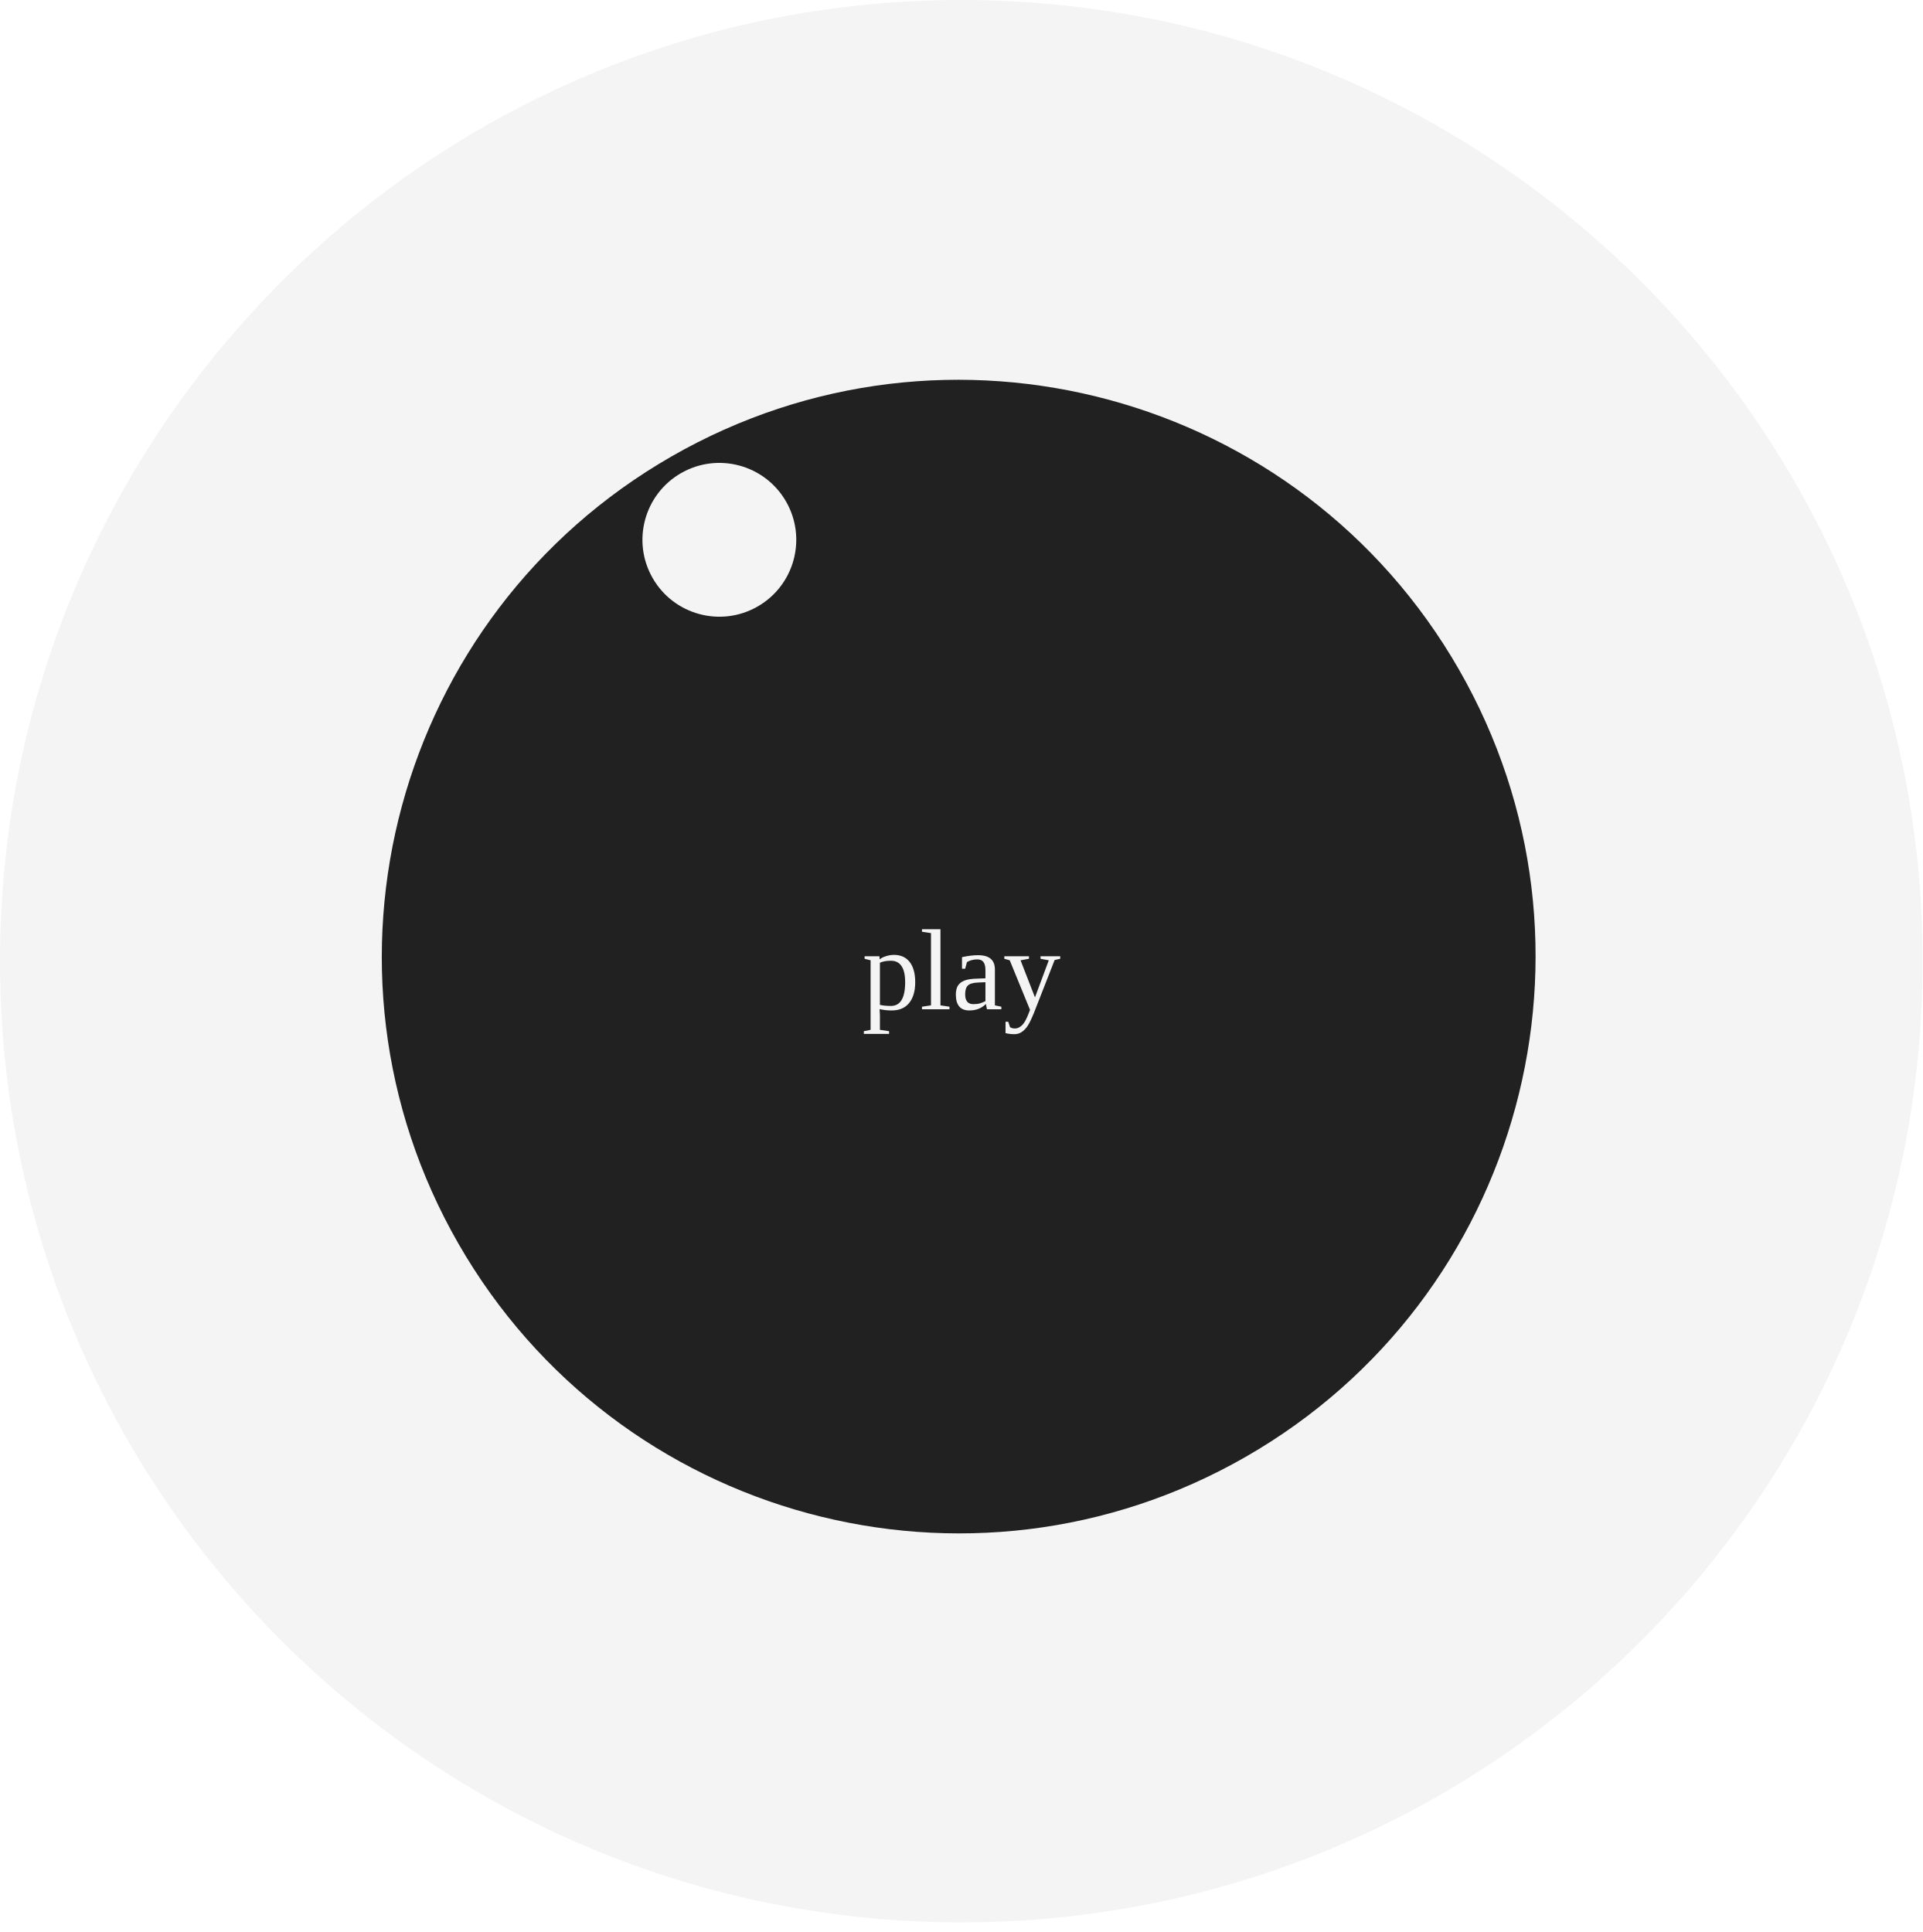
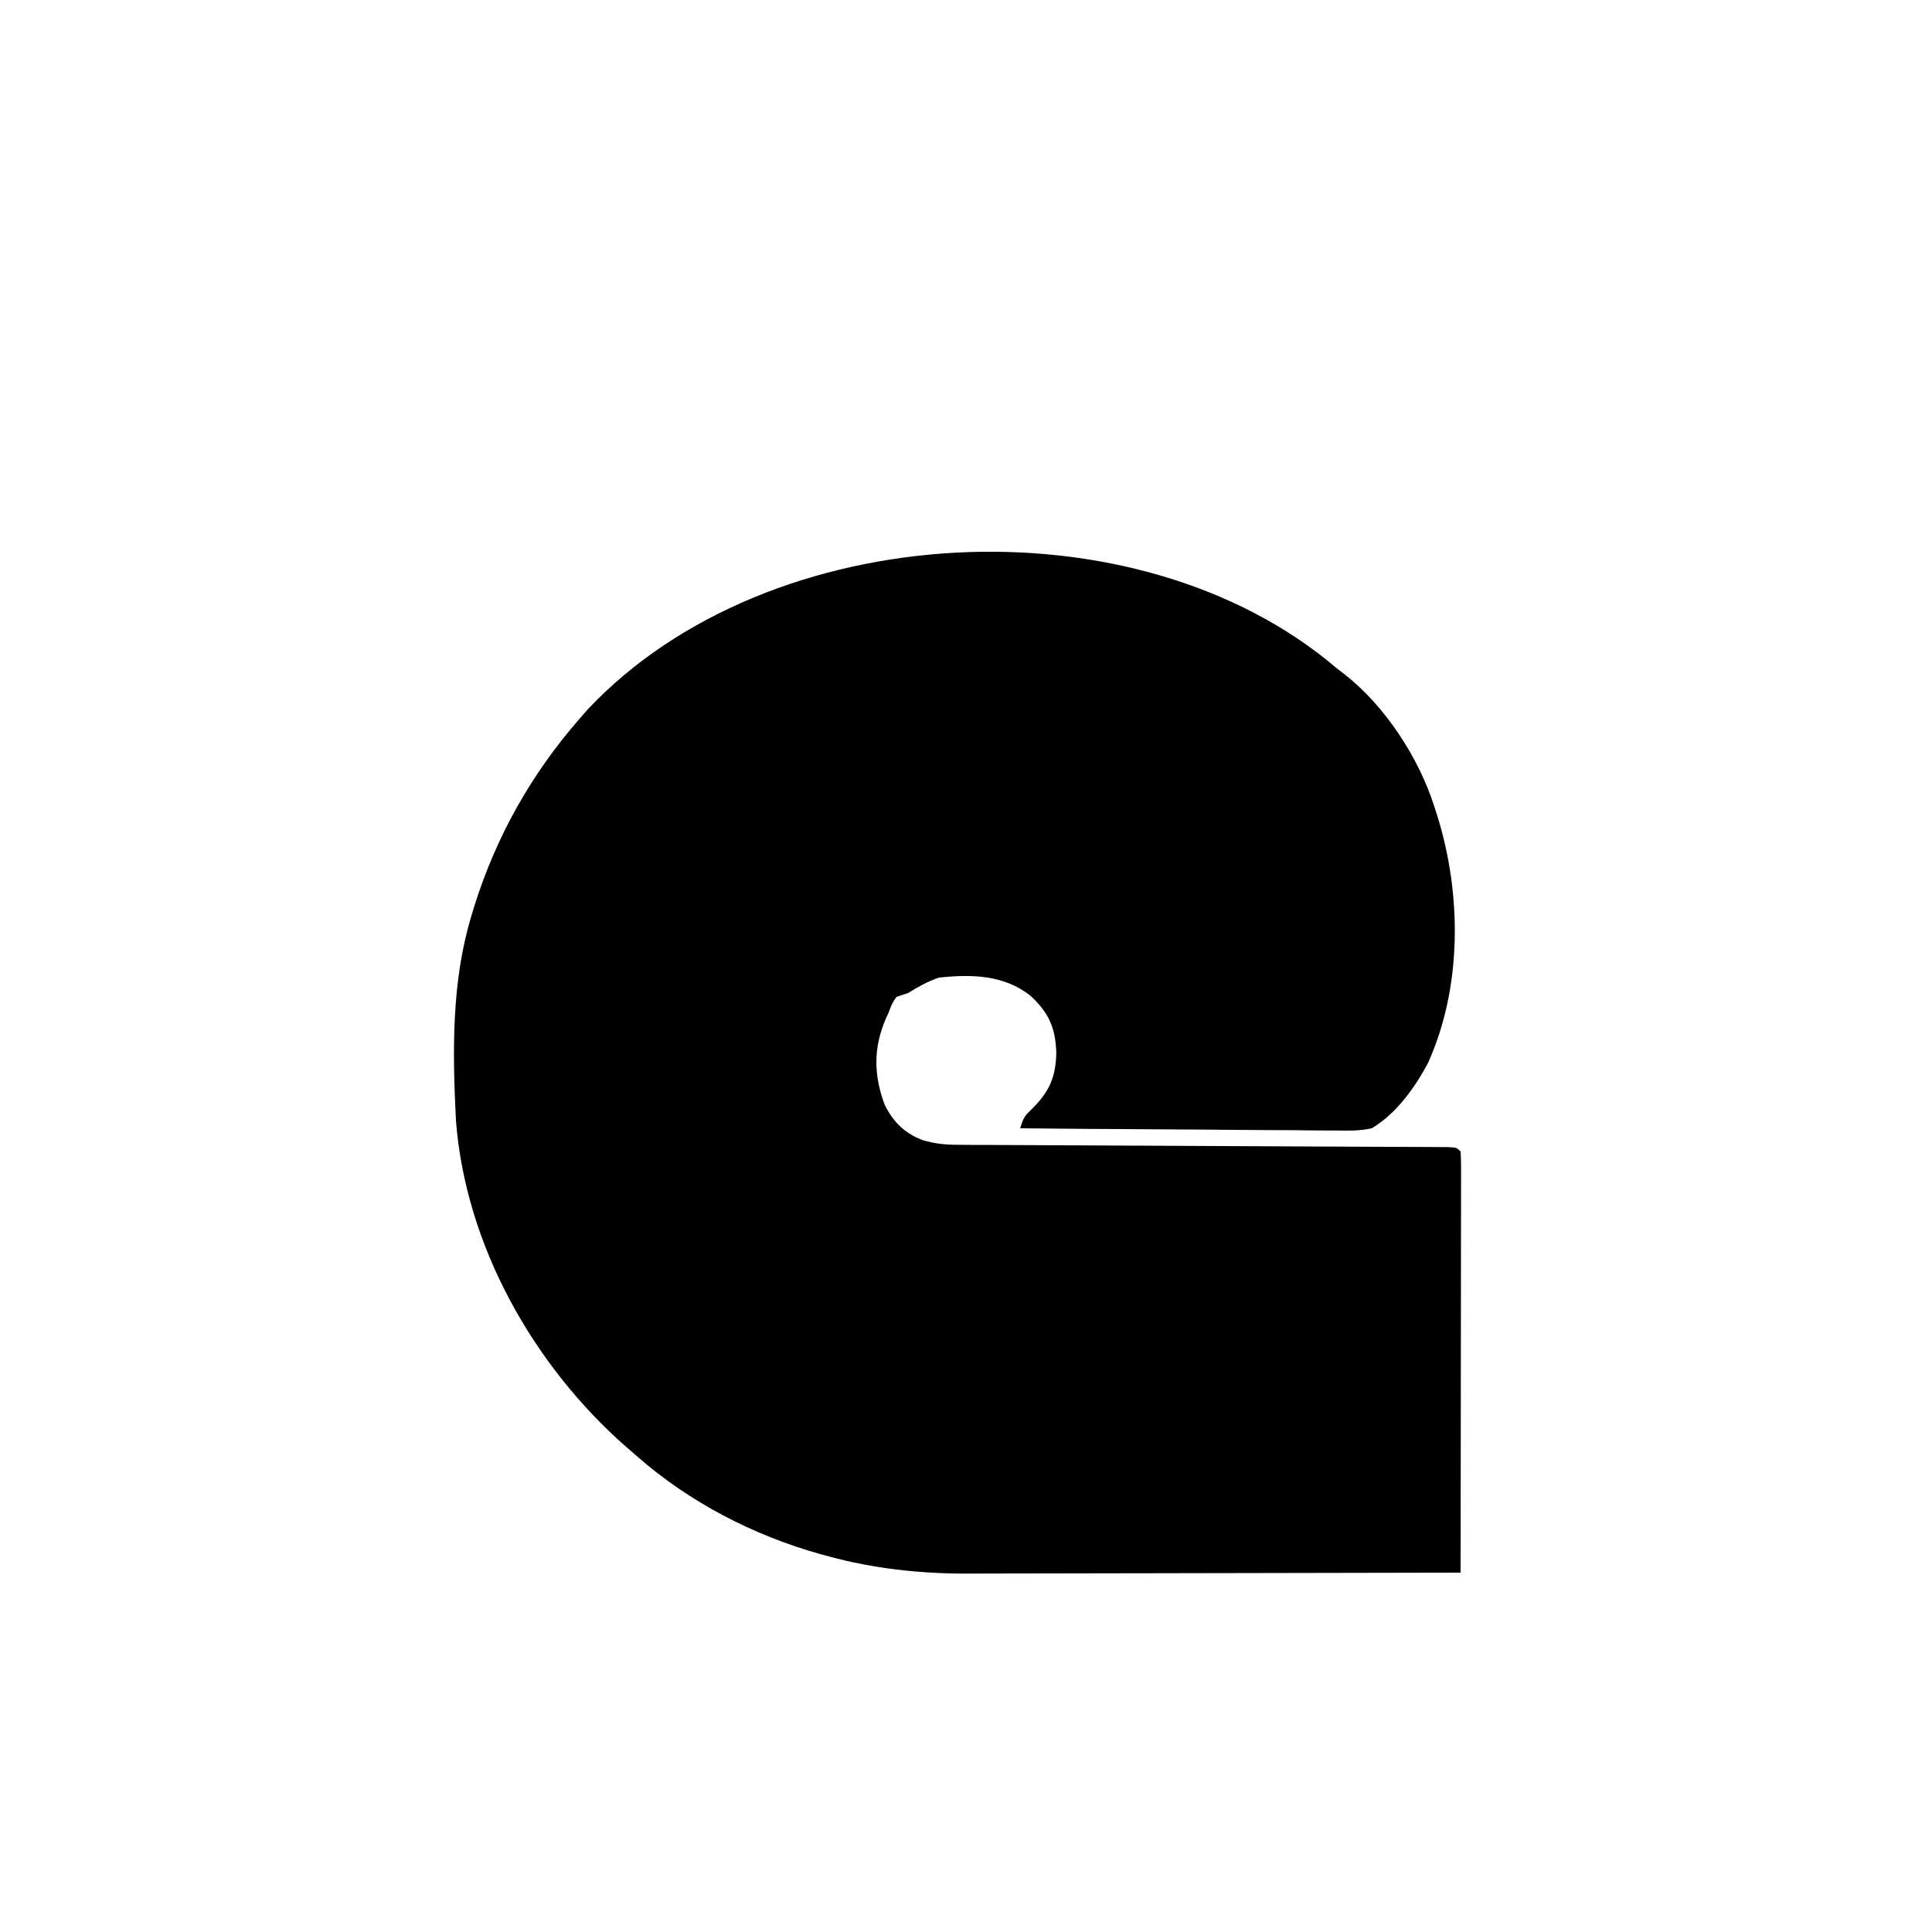
- <svg xmlns="http://www.w3.org/2000/svg" class="w-full h-auto overflow-visible flex-grow" data-eye="right" width="200" height="201" viewBox="0 0 200 201" fill="none">
-   <circle cx="100" cy="100" r="100" fill="#F4F4F4" />
-   <g class="eyes-svg__group origin-center" data-svg-origin="100 100" transform="matrix(0.86722,-0.49792,0.49792,0.86722,-36.7889,62.5912)" style="transform-origin: 0px 0px;">
-     <circle cx="100" cy="100" r="60" fill="#212121" />
-     <circle cx="100" cy="50" r="8" fill="#F4F4F4" />
-   </g>
-   <text class="uppercase" x="100" y="105" text-anchor="middle" fill="#F4F4F4">play</text>
+ <svg xmlns="http://www.w3.org/2000/svg" version="1.1" width="500" height="500">
+   <path d="M0 0 C0.599 0.455 1.199 0.91 1.816 1.379 C12.383 9.592 21.156 23.03 25.188 35.688 C25.442 36.476 25.696 37.265 25.958 38.078 C32.324 58.485 32.457 82.628 23.449 102.348 C19.984 108.69 15.322 115.255 9 119 C5.976 119.685 3.055 119.635 -0.035 119.568 C-0.923 119.568 -1.812 119.569 -2.727 119.57 C-5.649 119.566 -8.57 119.528 -11.492 119.488 C-13.524 119.479 -15.556 119.472 -17.587 119.467 C-22.924 119.448 -28.26 119.399 -33.596 119.343 C-39.046 119.292 -44.496 119.269 -49.945 119.244 C-60.631 119.191 -71.315 119.105 -82 119 C-81 116 -81 116 -78.625 113.688 C-74.27 109.229 -72.817 105.676 -72.625 99.5 C-72.844 93.019 -74.519 89.183 -79.25 84.75 C-86.175 79.262 -94.473 79.106 -103 80 C-106.013 81.036 -108.254 82.322 -111 84 C-112.485 84.495 -112.485 84.495 -114 85 C-115.119 86.646 -115.119 86.646 -116 89 C-116.26 89.57 -116.521 90.14 -116.789 90.727 C-120.005 98.271 -119.902 105.244 -117.043 112.922 C-114.803 117.385 -111.913 120.264 -107.253 122.057 C-104.039 122.989 -101.492 123.257 -98.16 123.272 C-97.017 123.281 -95.875 123.291 -94.697 123.301 C-92.839 123.302 -92.839 123.302 -90.942 123.303 C-88.968 123.316 -88.968 123.316 -86.954 123.329 C-84.101 123.347 -81.248 123.359 -78.395 123.366 C-73.887 123.378 -69.379 123.403 -64.871 123.43 C-57.746 123.472 -50.622 123.504 -43.498 123.533 C-30.722 123.584 -17.946 123.646 -5.17 123.718 C-0.684 123.743 3.802 123.763 8.287 123.778 C10.401 123.785 12.514 123.795 14.628 123.806 C17.21 123.819 19.793 123.829 22.375 123.834 C23.504 123.841 24.632 123.848 25.795 123.855 C26.782 123.859 27.769 123.863 28.785 123.867 C31 124 31 124 32 125 C32.096 126.417 32.122 127.838 32.12 129.258 C32.122 130.636 32.122 130.636 32.124 132.042 C32.121 133.057 32.117 134.073 32.114 135.119 C32.114 136.183 32.114 137.246 32.114 138.341 C32.113 141.875 32.105 145.408 32.098 148.941 C32.096 151.384 32.094 153.826 32.093 156.269 C32.09 162.711 32.08 169.154 32.069 175.597 C32.058 182.166 32.054 188.734 32.049 195.303 C32.038 208.202 32.021 221.101 32 234 C14.136 234.047 -3.729 234.082 -21.593 234.104 C-29.889 234.114 -38.185 234.128 -46.481 234.151 C-53.718 234.171 -60.956 234.184 -68.193 234.188 C-72.019 234.191 -75.846 234.197 -79.672 234.211 C-83.286 234.225 -86.9 234.229 -90.514 234.226 C-92.447 234.227 -94.38 234.238 -96.313 234.249 C-108.198 234.221 -119.942 232.932 -131.438 229.812 C-132.231 229.599 -133.025 229.385 -133.843 229.165 C-151.066 224.317 -167.535 215.797 -181 204 C-181.967 203.166 -182.934 202.332 -183.93 201.473 C-208.017 180.315 -225.508 149.304 -228 117 C-228.888 99.194 -229.2 81.215 -224 64 C-223.646 62.823 -223.646 62.823 -223.285 61.623 C-217.61 43.491 -208.494 27.289 -196 13 C-194.944 11.792 -194.944 11.792 -193.867 10.559 C-147.067 -39.177 -51.736 -44.252 0 0 Z " fill="#000000" transform="translate(346,173)" />
</svg>
